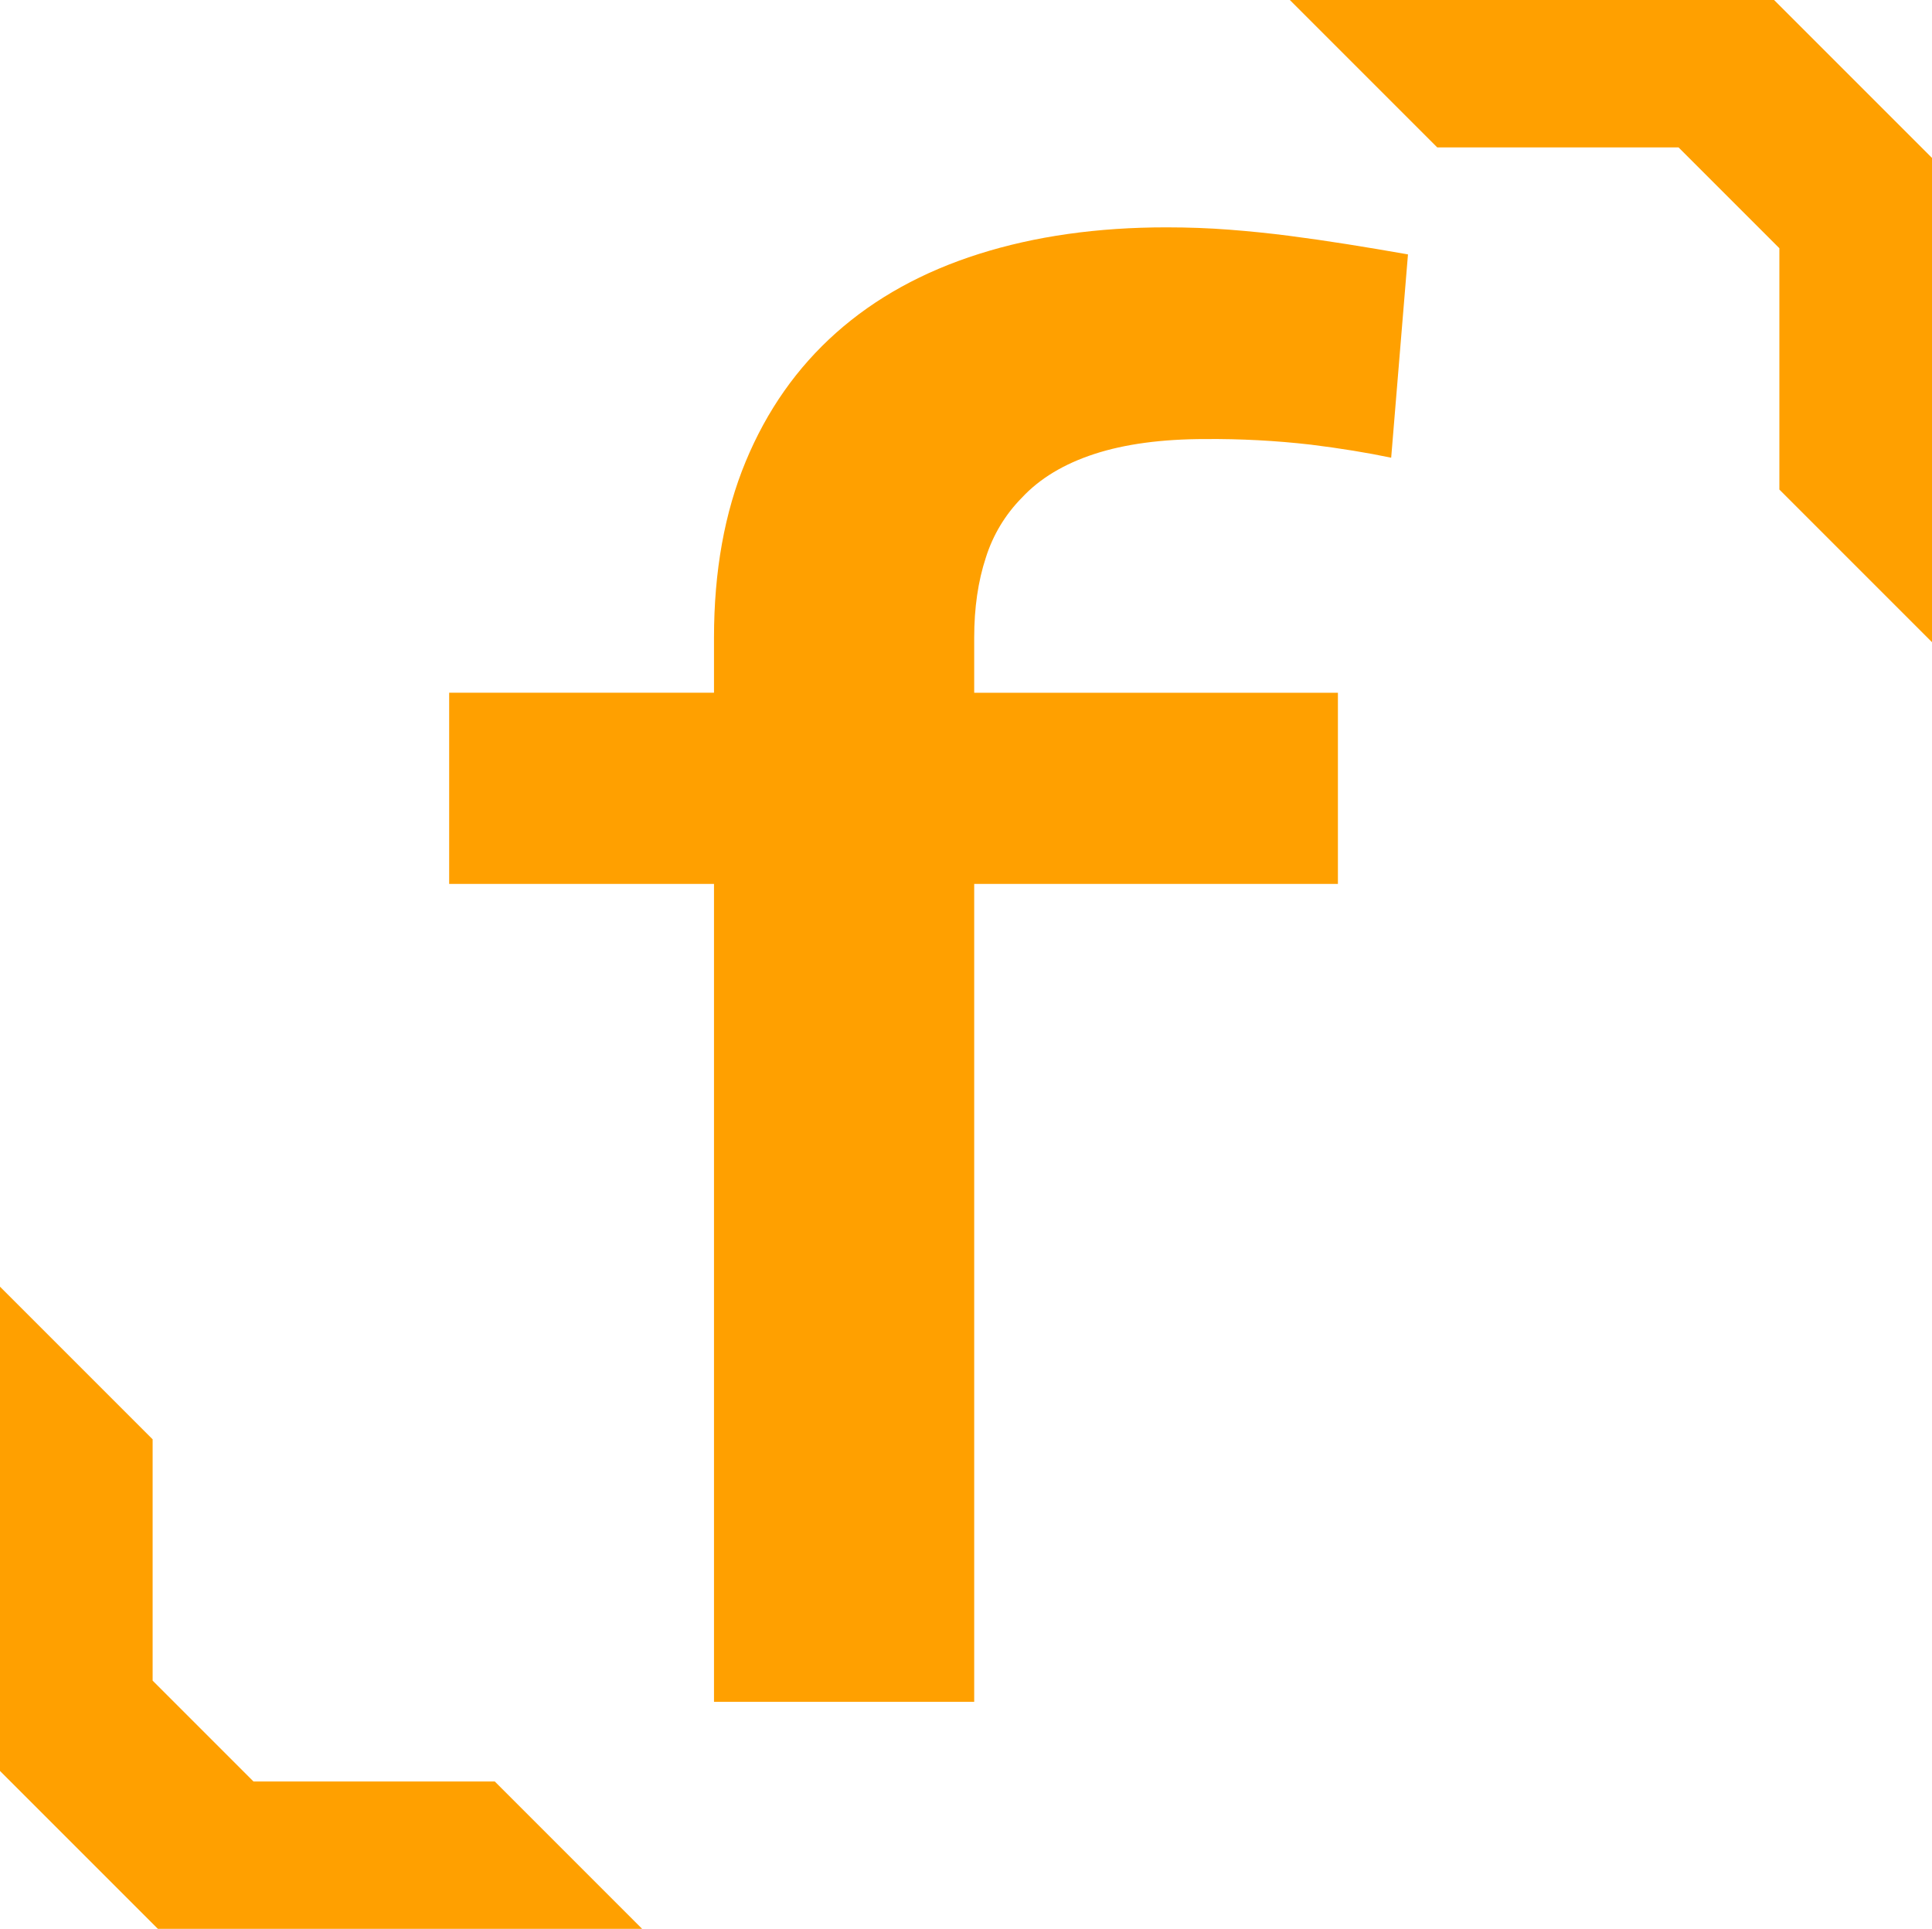
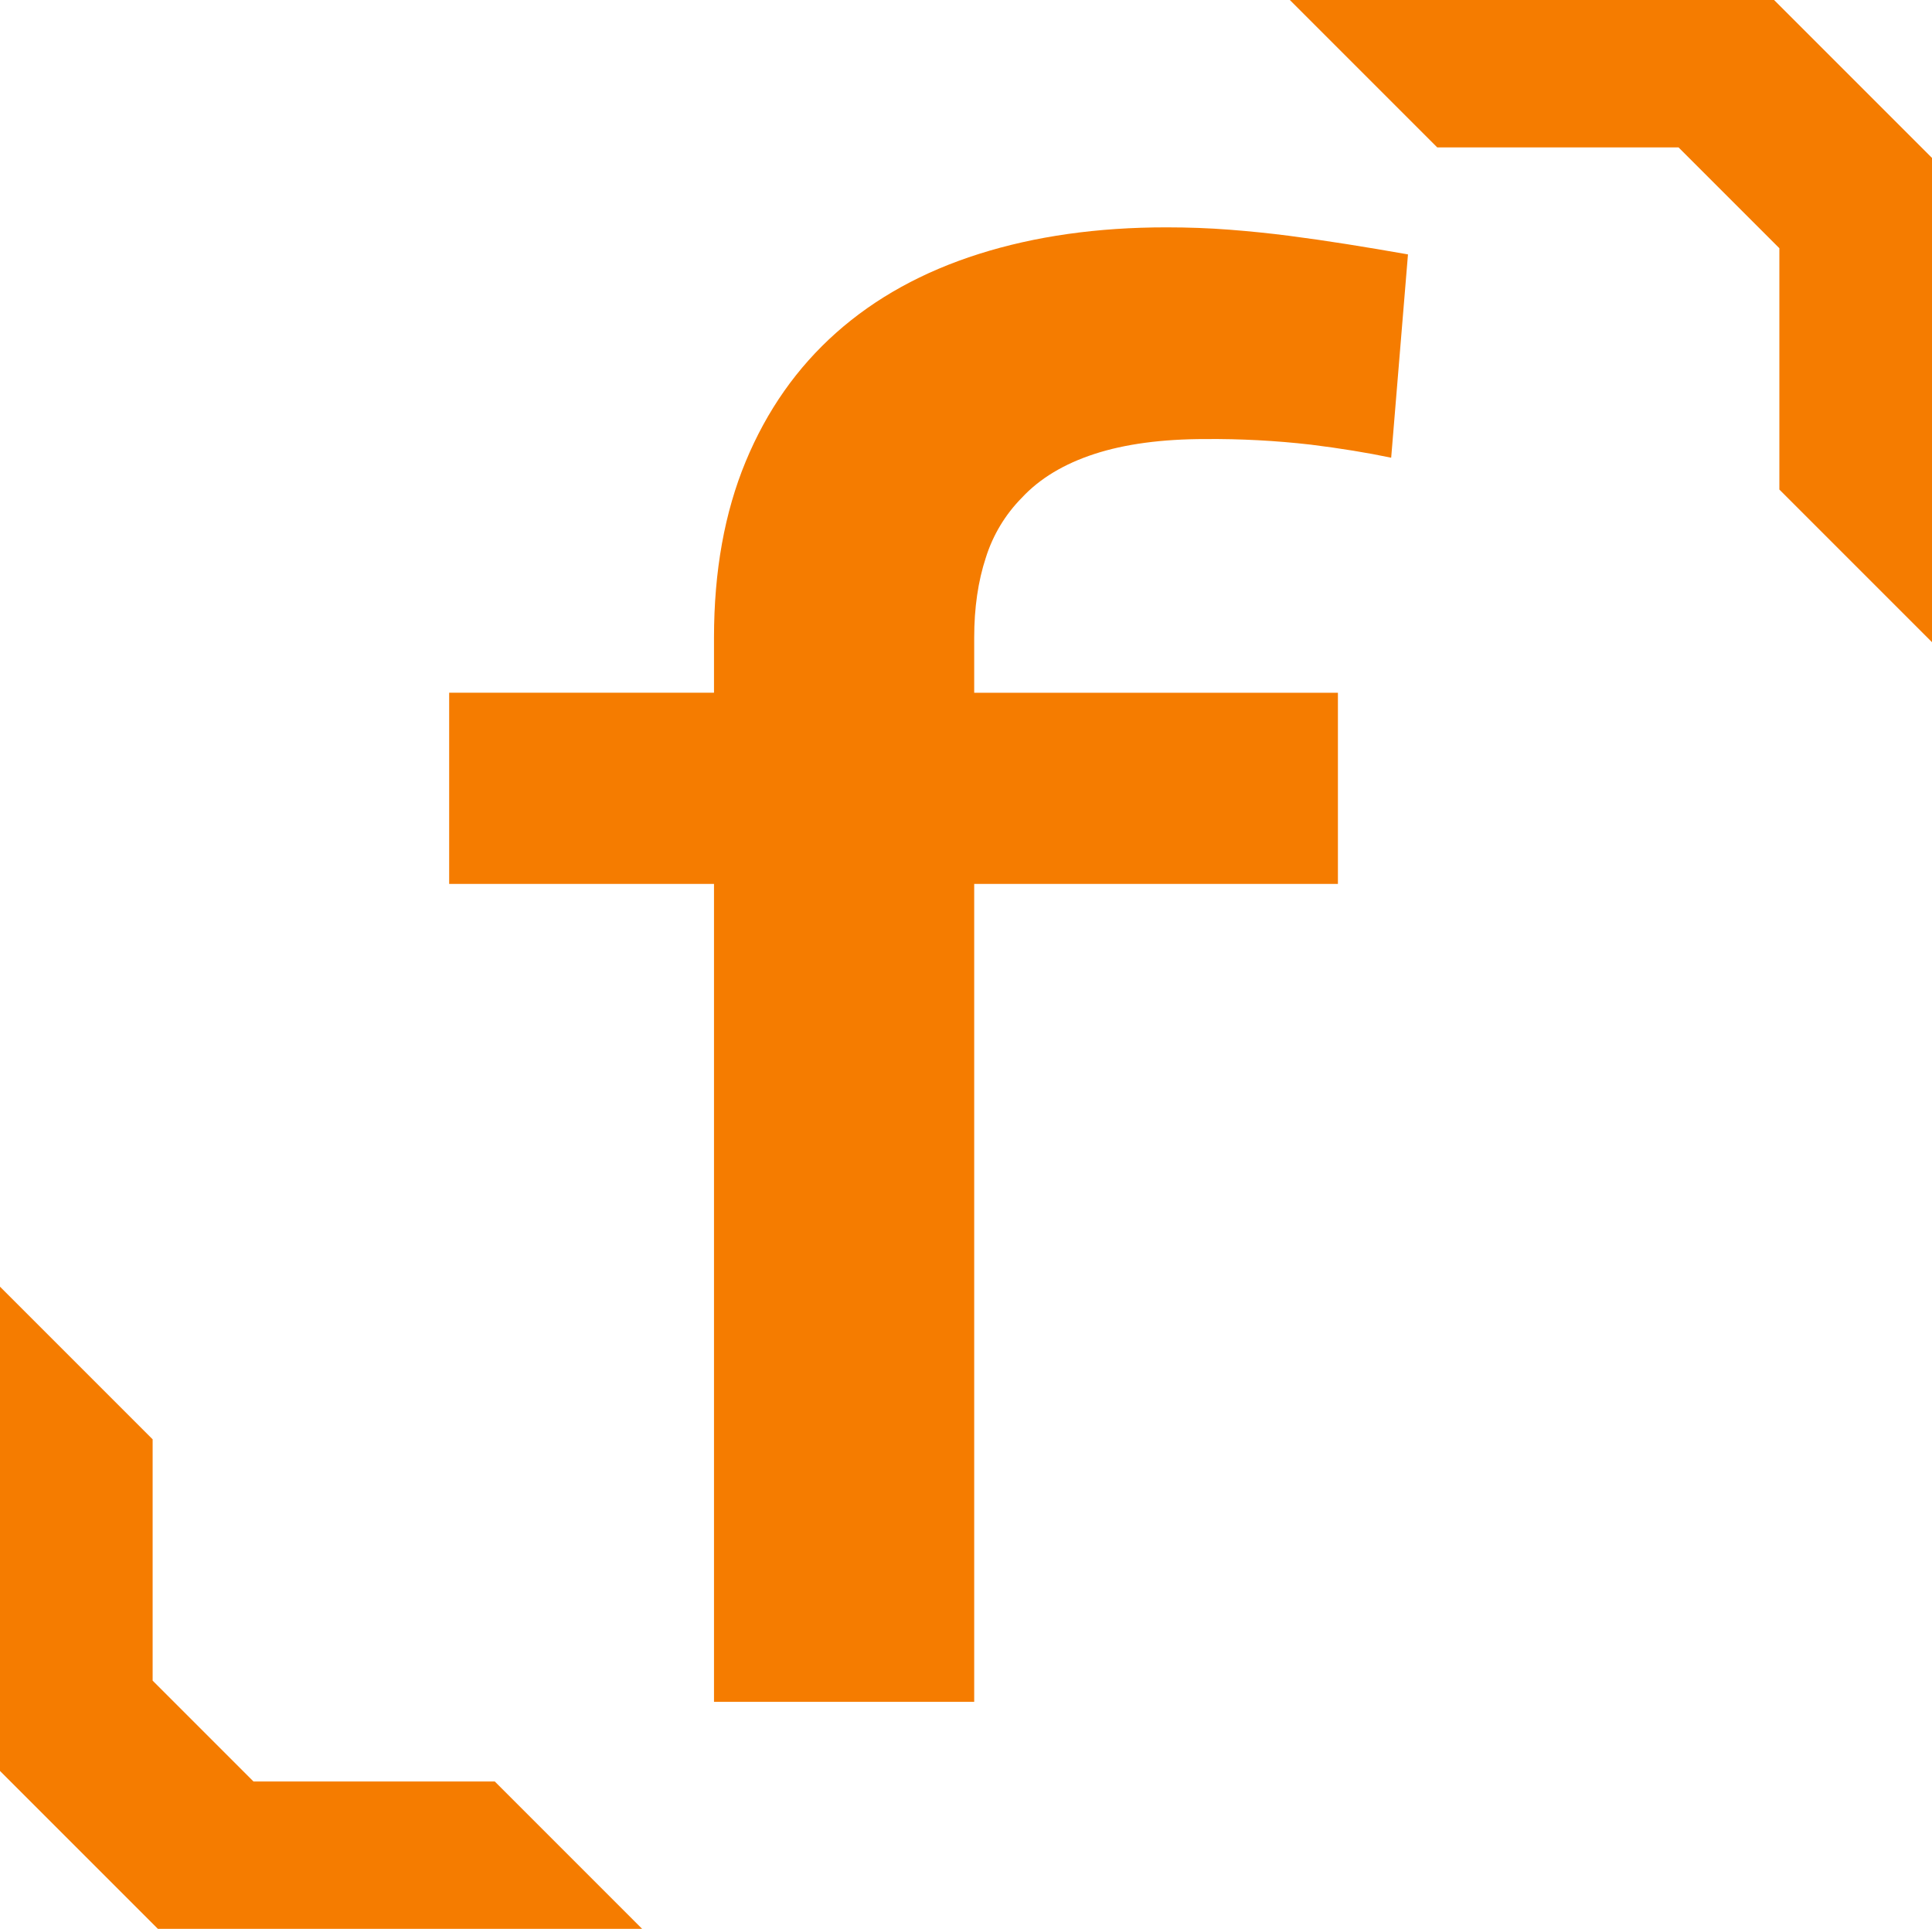
<svg xmlns="http://www.w3.org/2000/svg" viewBox="0 0 974.25 972.62">
  <defs>
-     <style>.cls-1{fill:#ffa000;}</style>
+     <style>.cls-1{fill:#f57c00;}</style>
  </defs>
  <g id="Layer_1" data-name="Layer 1">
    <path class="cls-1" d="M481.05,568.68H347.5v-96.4H481.05V444.53q0-50.31,16-88.88t45.62-64.9q29.63-26.33,72-39.74t94.52-13.4q16.47,0,31.75,1.18t29.86,3.05q14.58,1.89,29.39,4.24t30.81,5.17l-8.47,102.52Q804.59,350,782,347.18a435.2,435.2,0,0,0-53.14-2.82q-32.92,0-56,7.53T636.24,374a74.89,74.89,0,0,0-18.1,30.1q-5.89,17.87-5.88,40.44v27.75H795.67v96.4H612.26V981.11H481.05Z" transform="translate(-121 -122.97)" />
    <polygon class="cls-1" points="249.5 898.3 127.82 898.3 76.97 847.45 76.97 725.77 0 648.8 0 893 79.63 972.62 323.82 972.62 249.5 898.3" />
    <polygon class="cls-1" points="724.75 74.32 846.43 74.32 897.28 125.17 897.28 246.85 974.25 323.82 974.25 79.63 894.62 0 650.43 0 724.75 74.32" />
  </g>
</svg>
